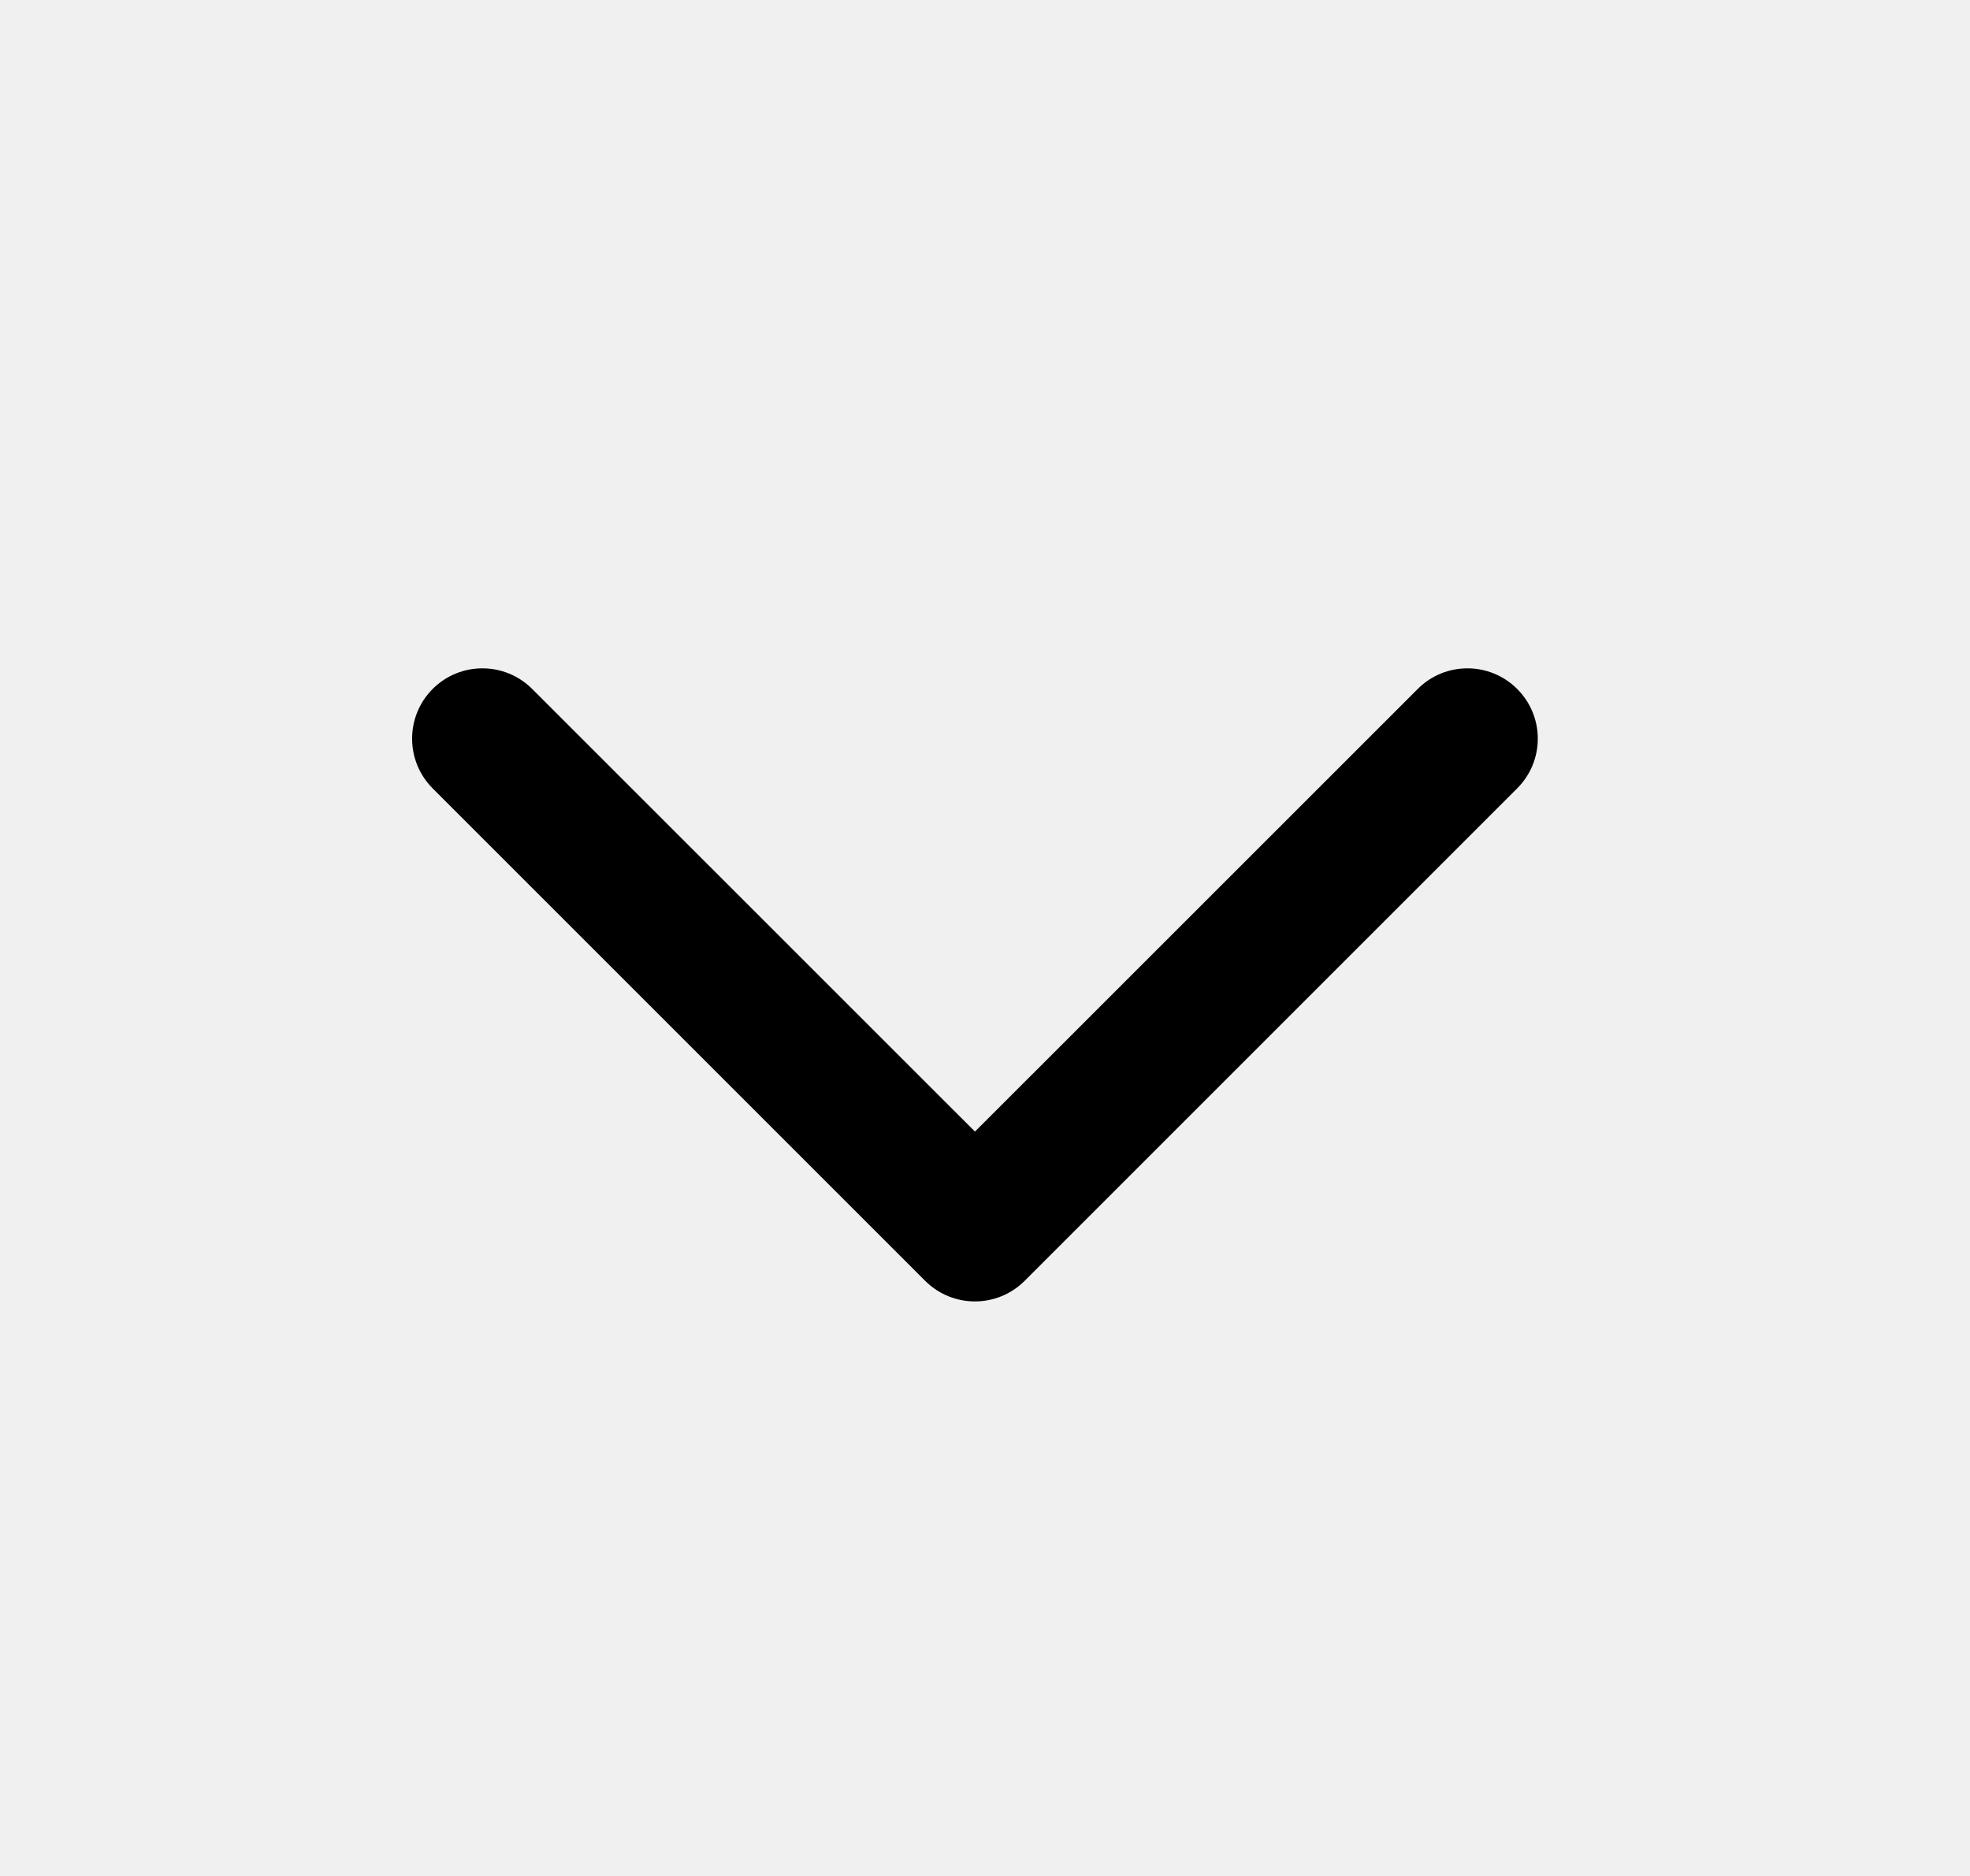
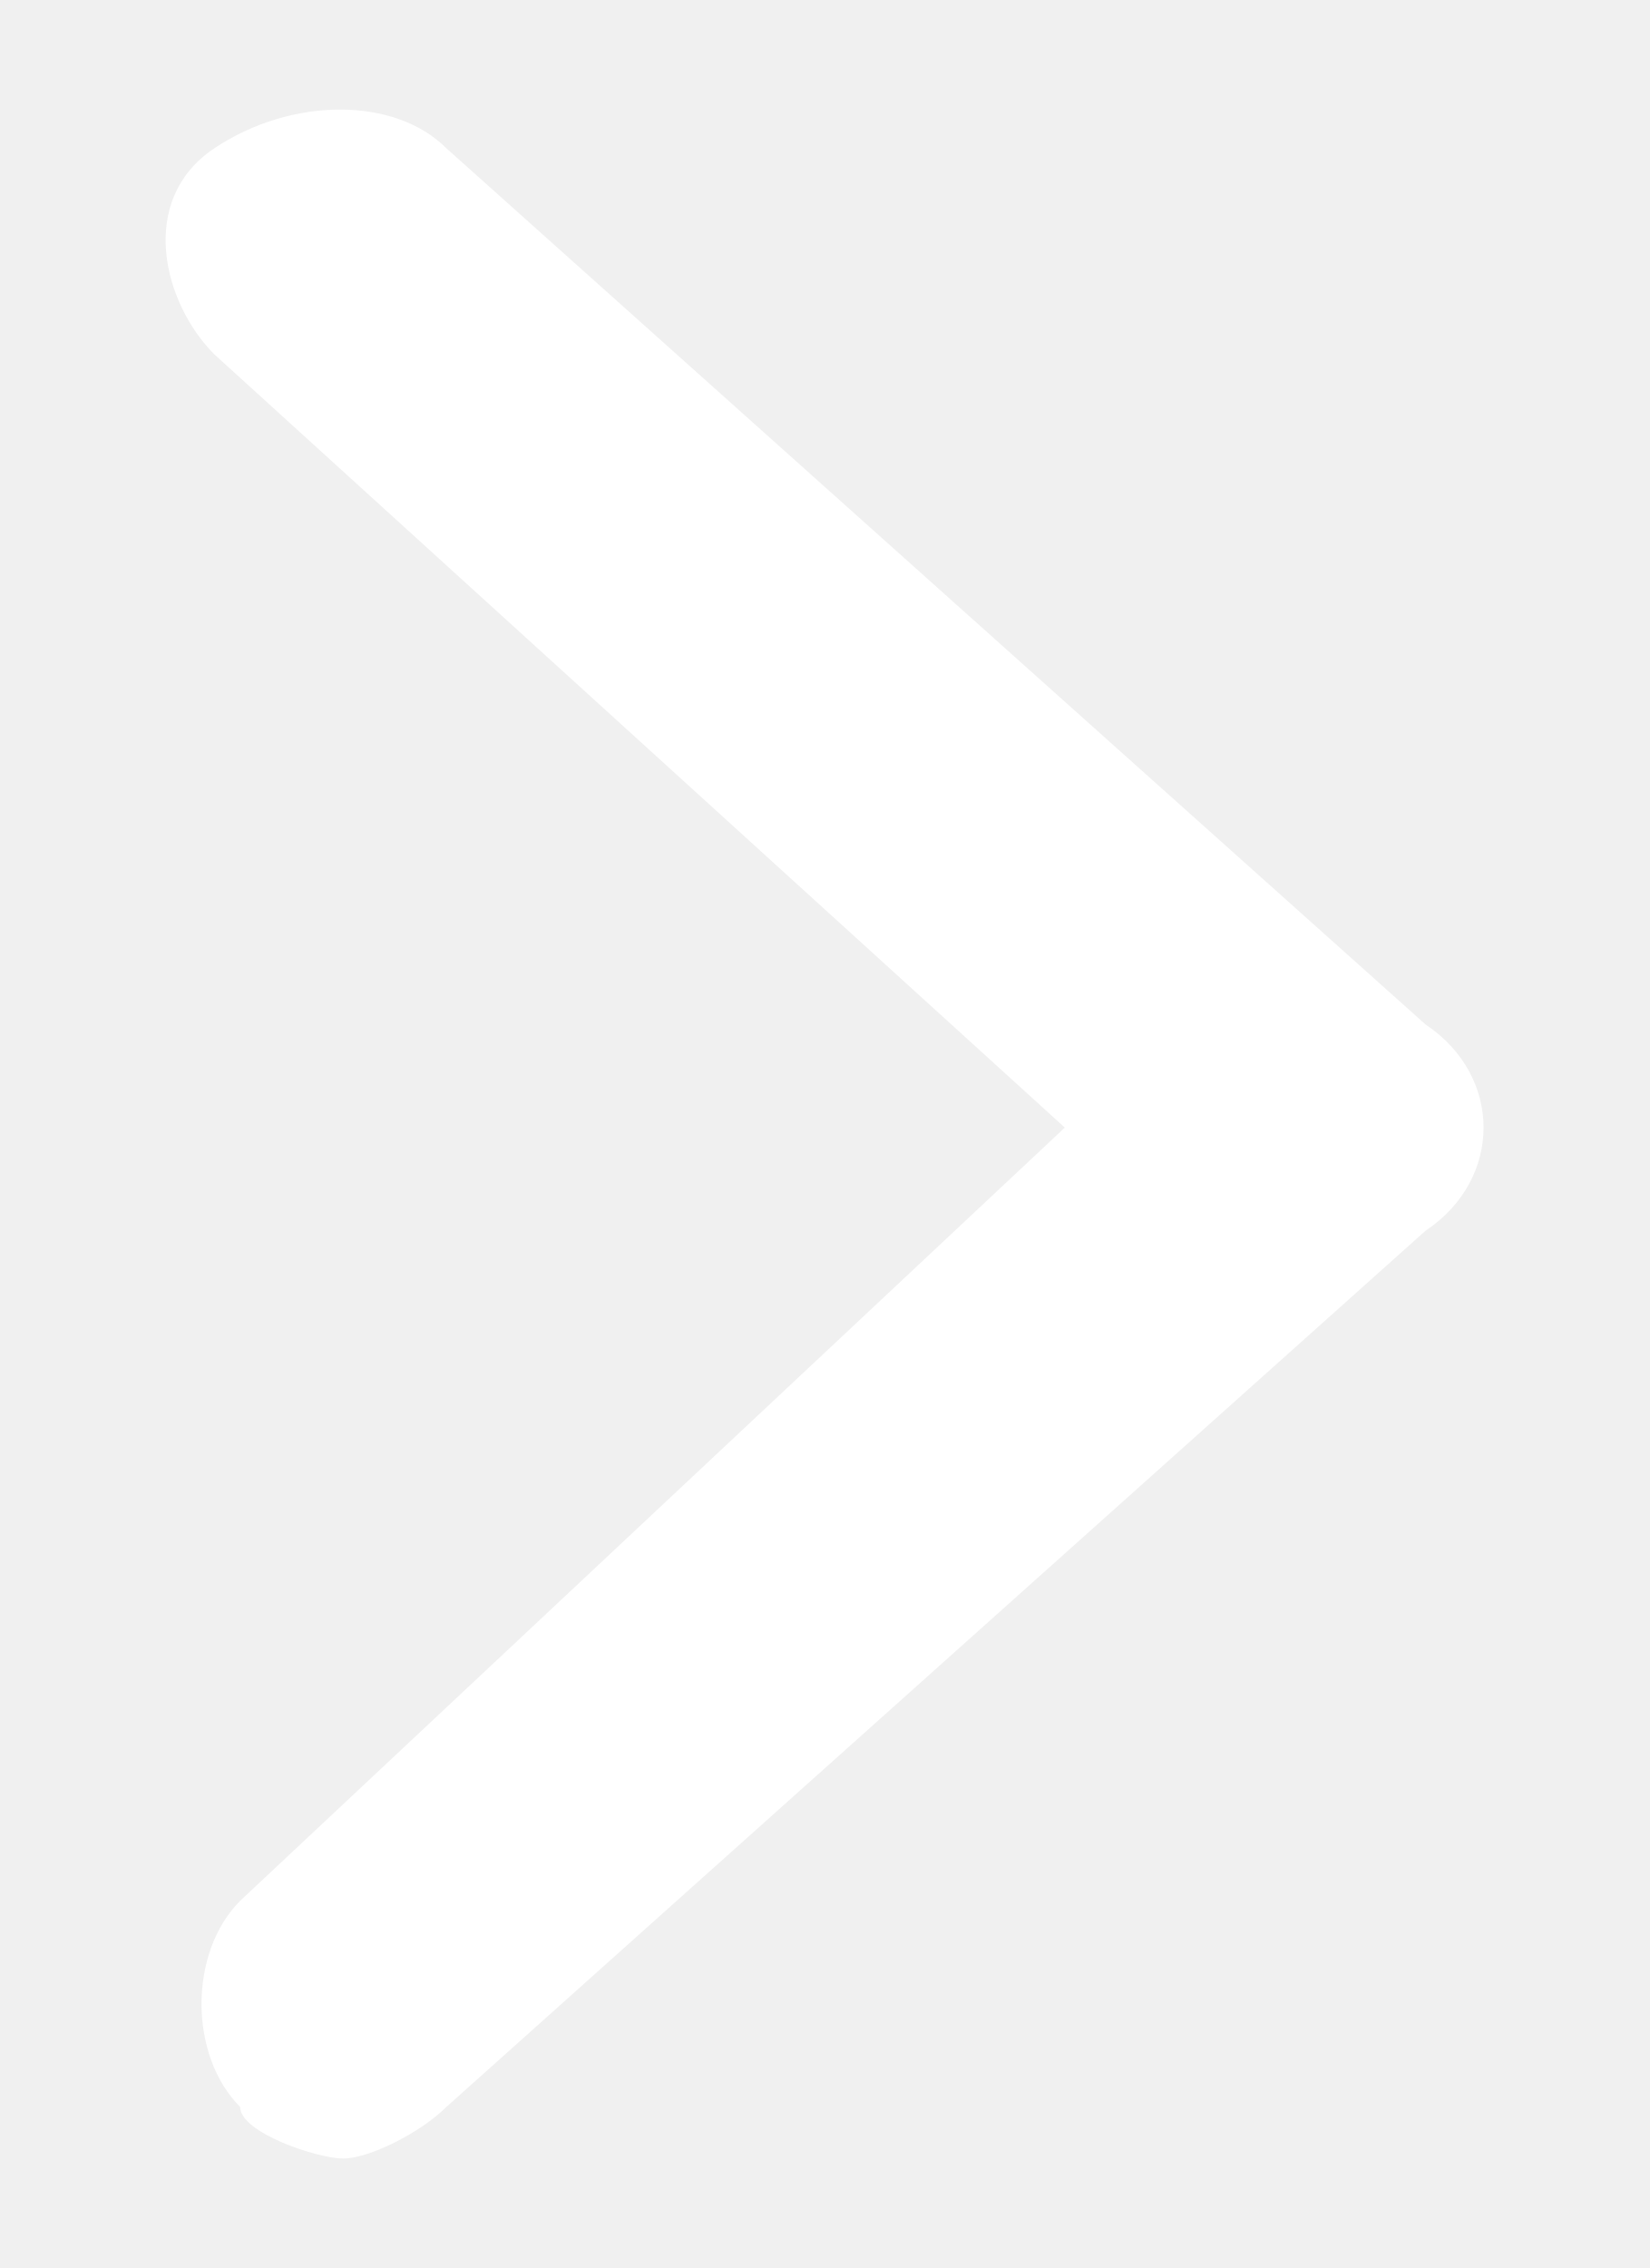
- <svg xmlns="http://www.w3.org/2000/svg" width="21" height="20" viewBox="0 0 21 20" fill="none">
-   <g id="icons/arrow">
-     <path id="Vector" fill-rule="evenodd" clip-rule="evenodd" d="M4.612 7.345C4.905 7.052 5.38 7.052 5.673 7.345L10.393 12.064L15.113 7.345C15.405 7.052 15.88 7.052 16.173 7.345C16.466 7.638 16.466 8.112 16.173 8.405L10.923 13.655C10.63 13.948 10.155 13.948 9.862 13.655L4.612 8.405C4.32 8.112 4.32 7.638 4.612 7.345Z" fill="black" />
-   </g>
+ <svg xmlns="http://www.w3.org/2000/svg" width="8" height="11" viewBox="0 0 8 11" fill="none">
+   <path d="M6.915 4.969L2.165 0.719C1.915 0.469 1.415 0.469 1.04 0.719C0.665 0.969 0.79 1.469 1.04 1.719L5.165 5.469L1.165 9.219C0.915 9.469 0.915 9.969 1.165 10.219C1.165 10.344 1.54 10.469 1.665 10.469C1.79 10.469 2.04 10.344 2.165 10.219L6.915 5.969C7.29 5.719 7.29 5.219 6.915 4.969Z" fill="white" />
</svg>
